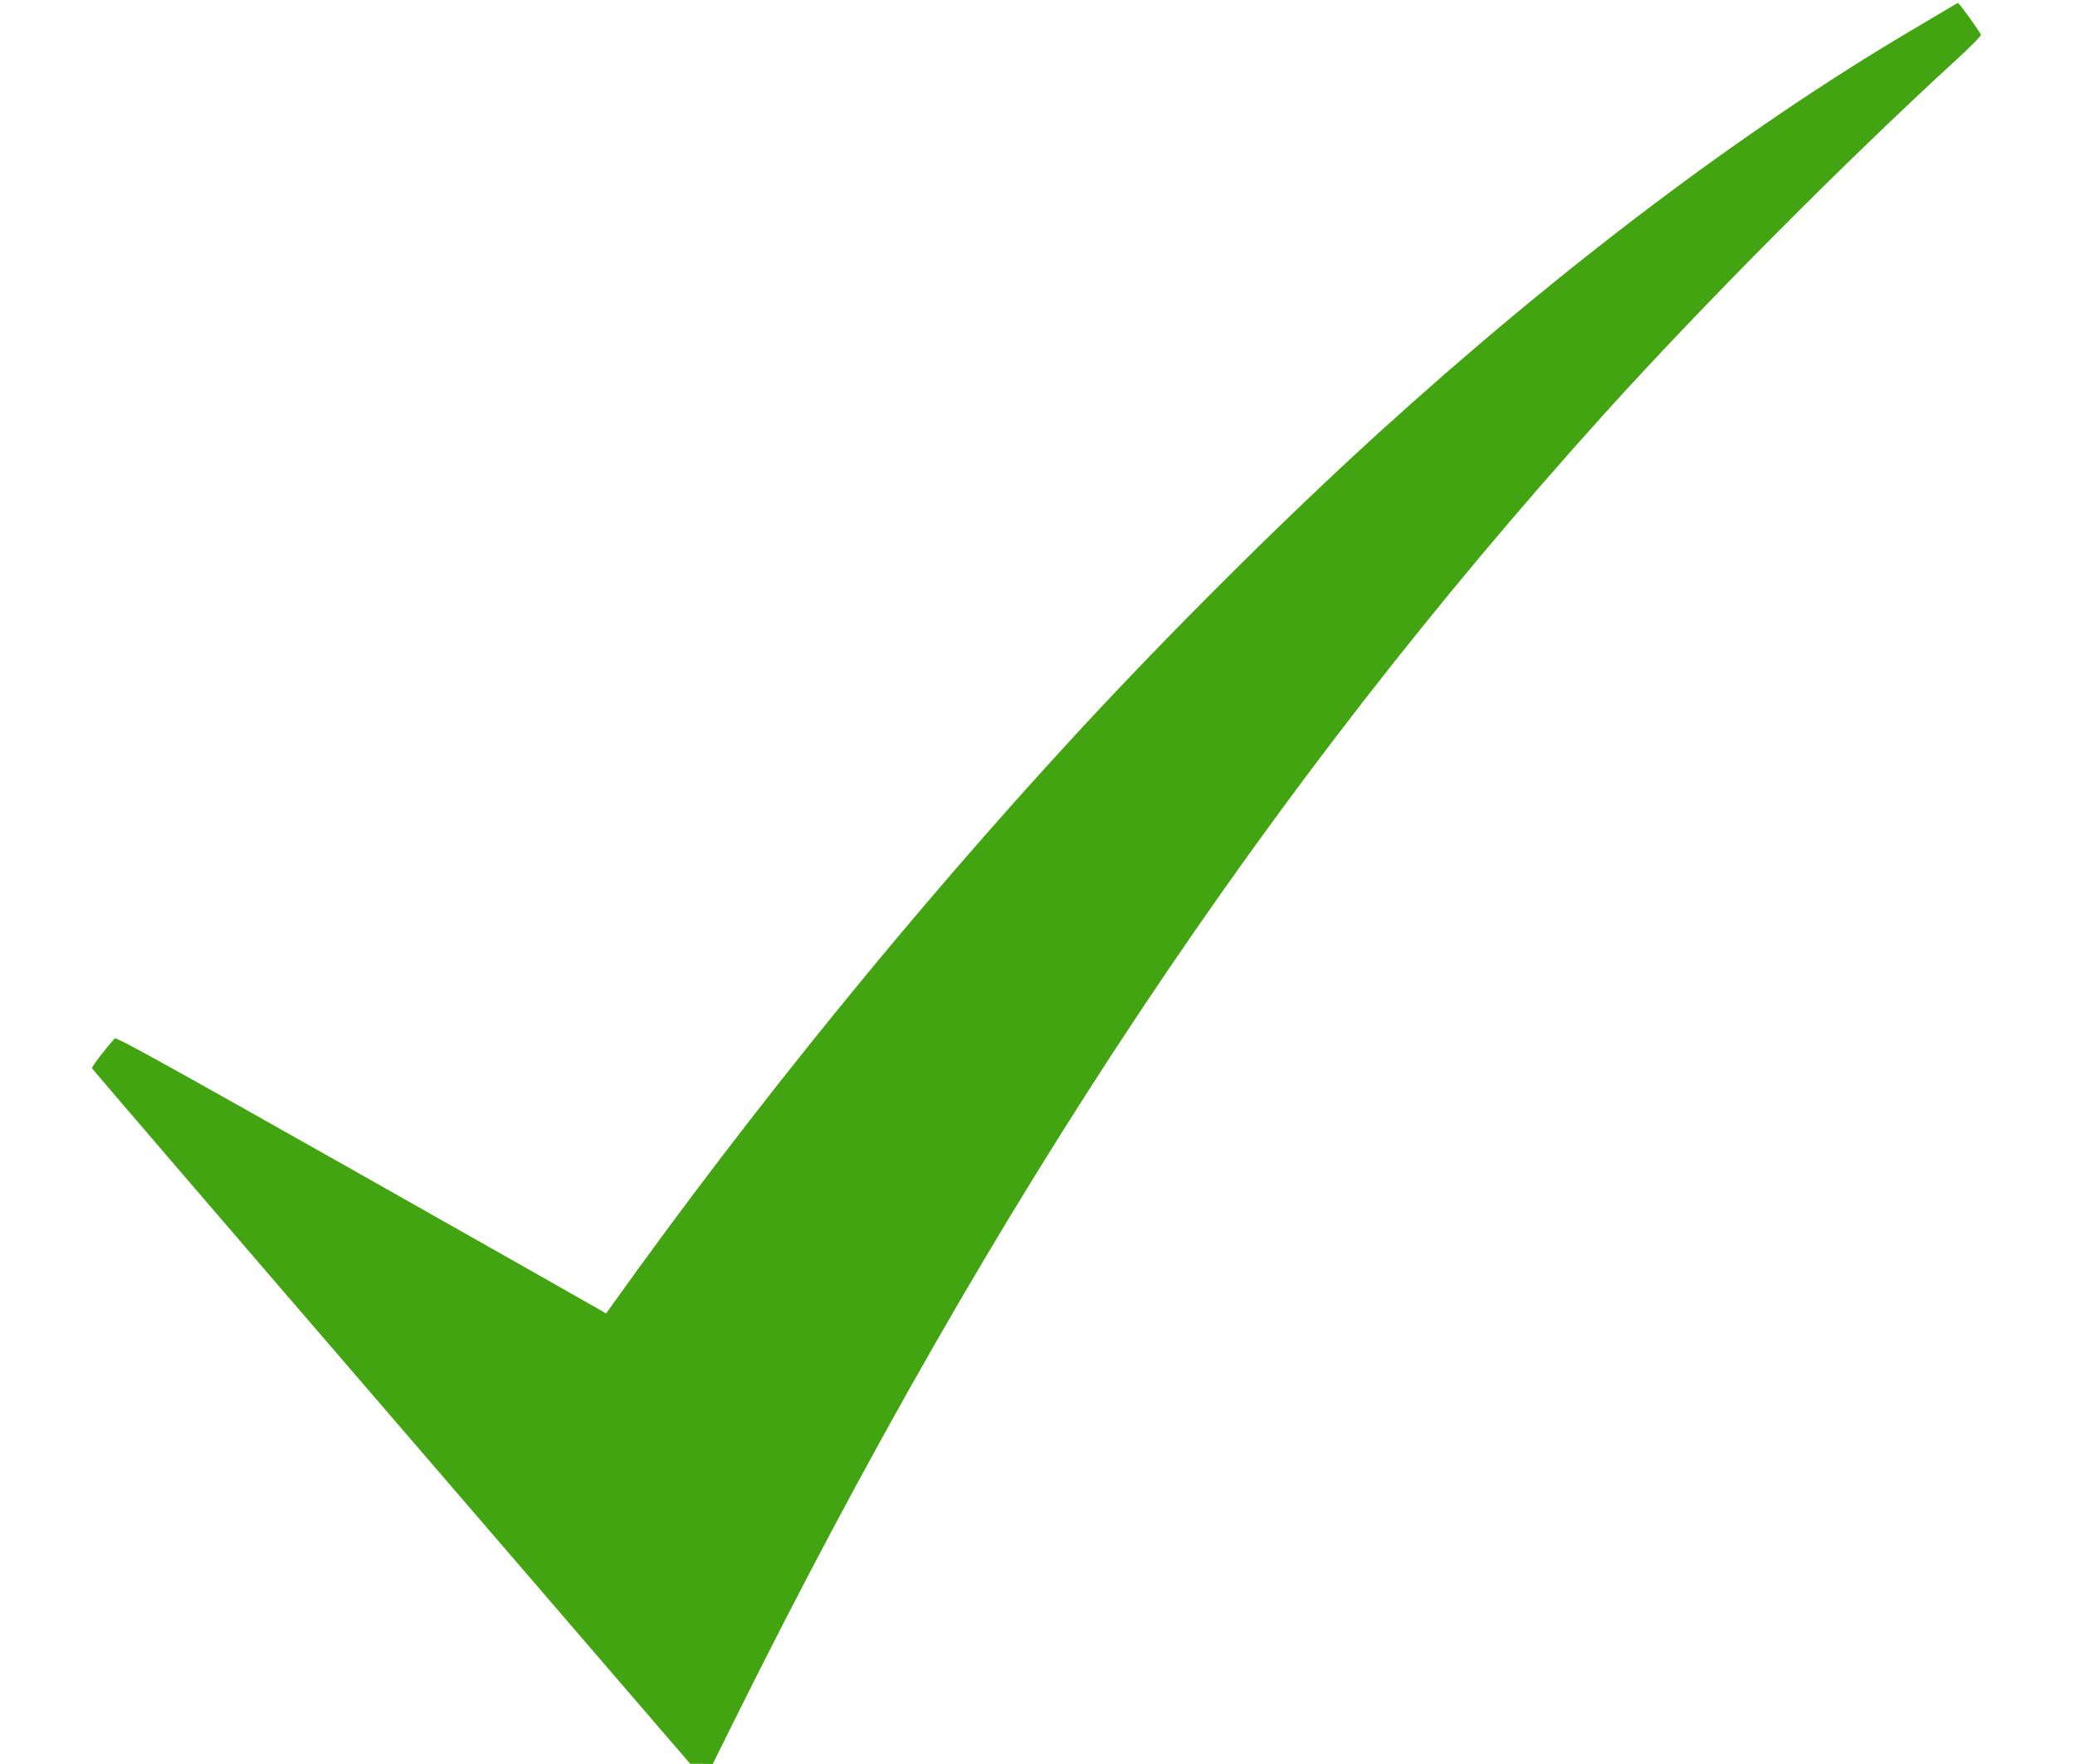
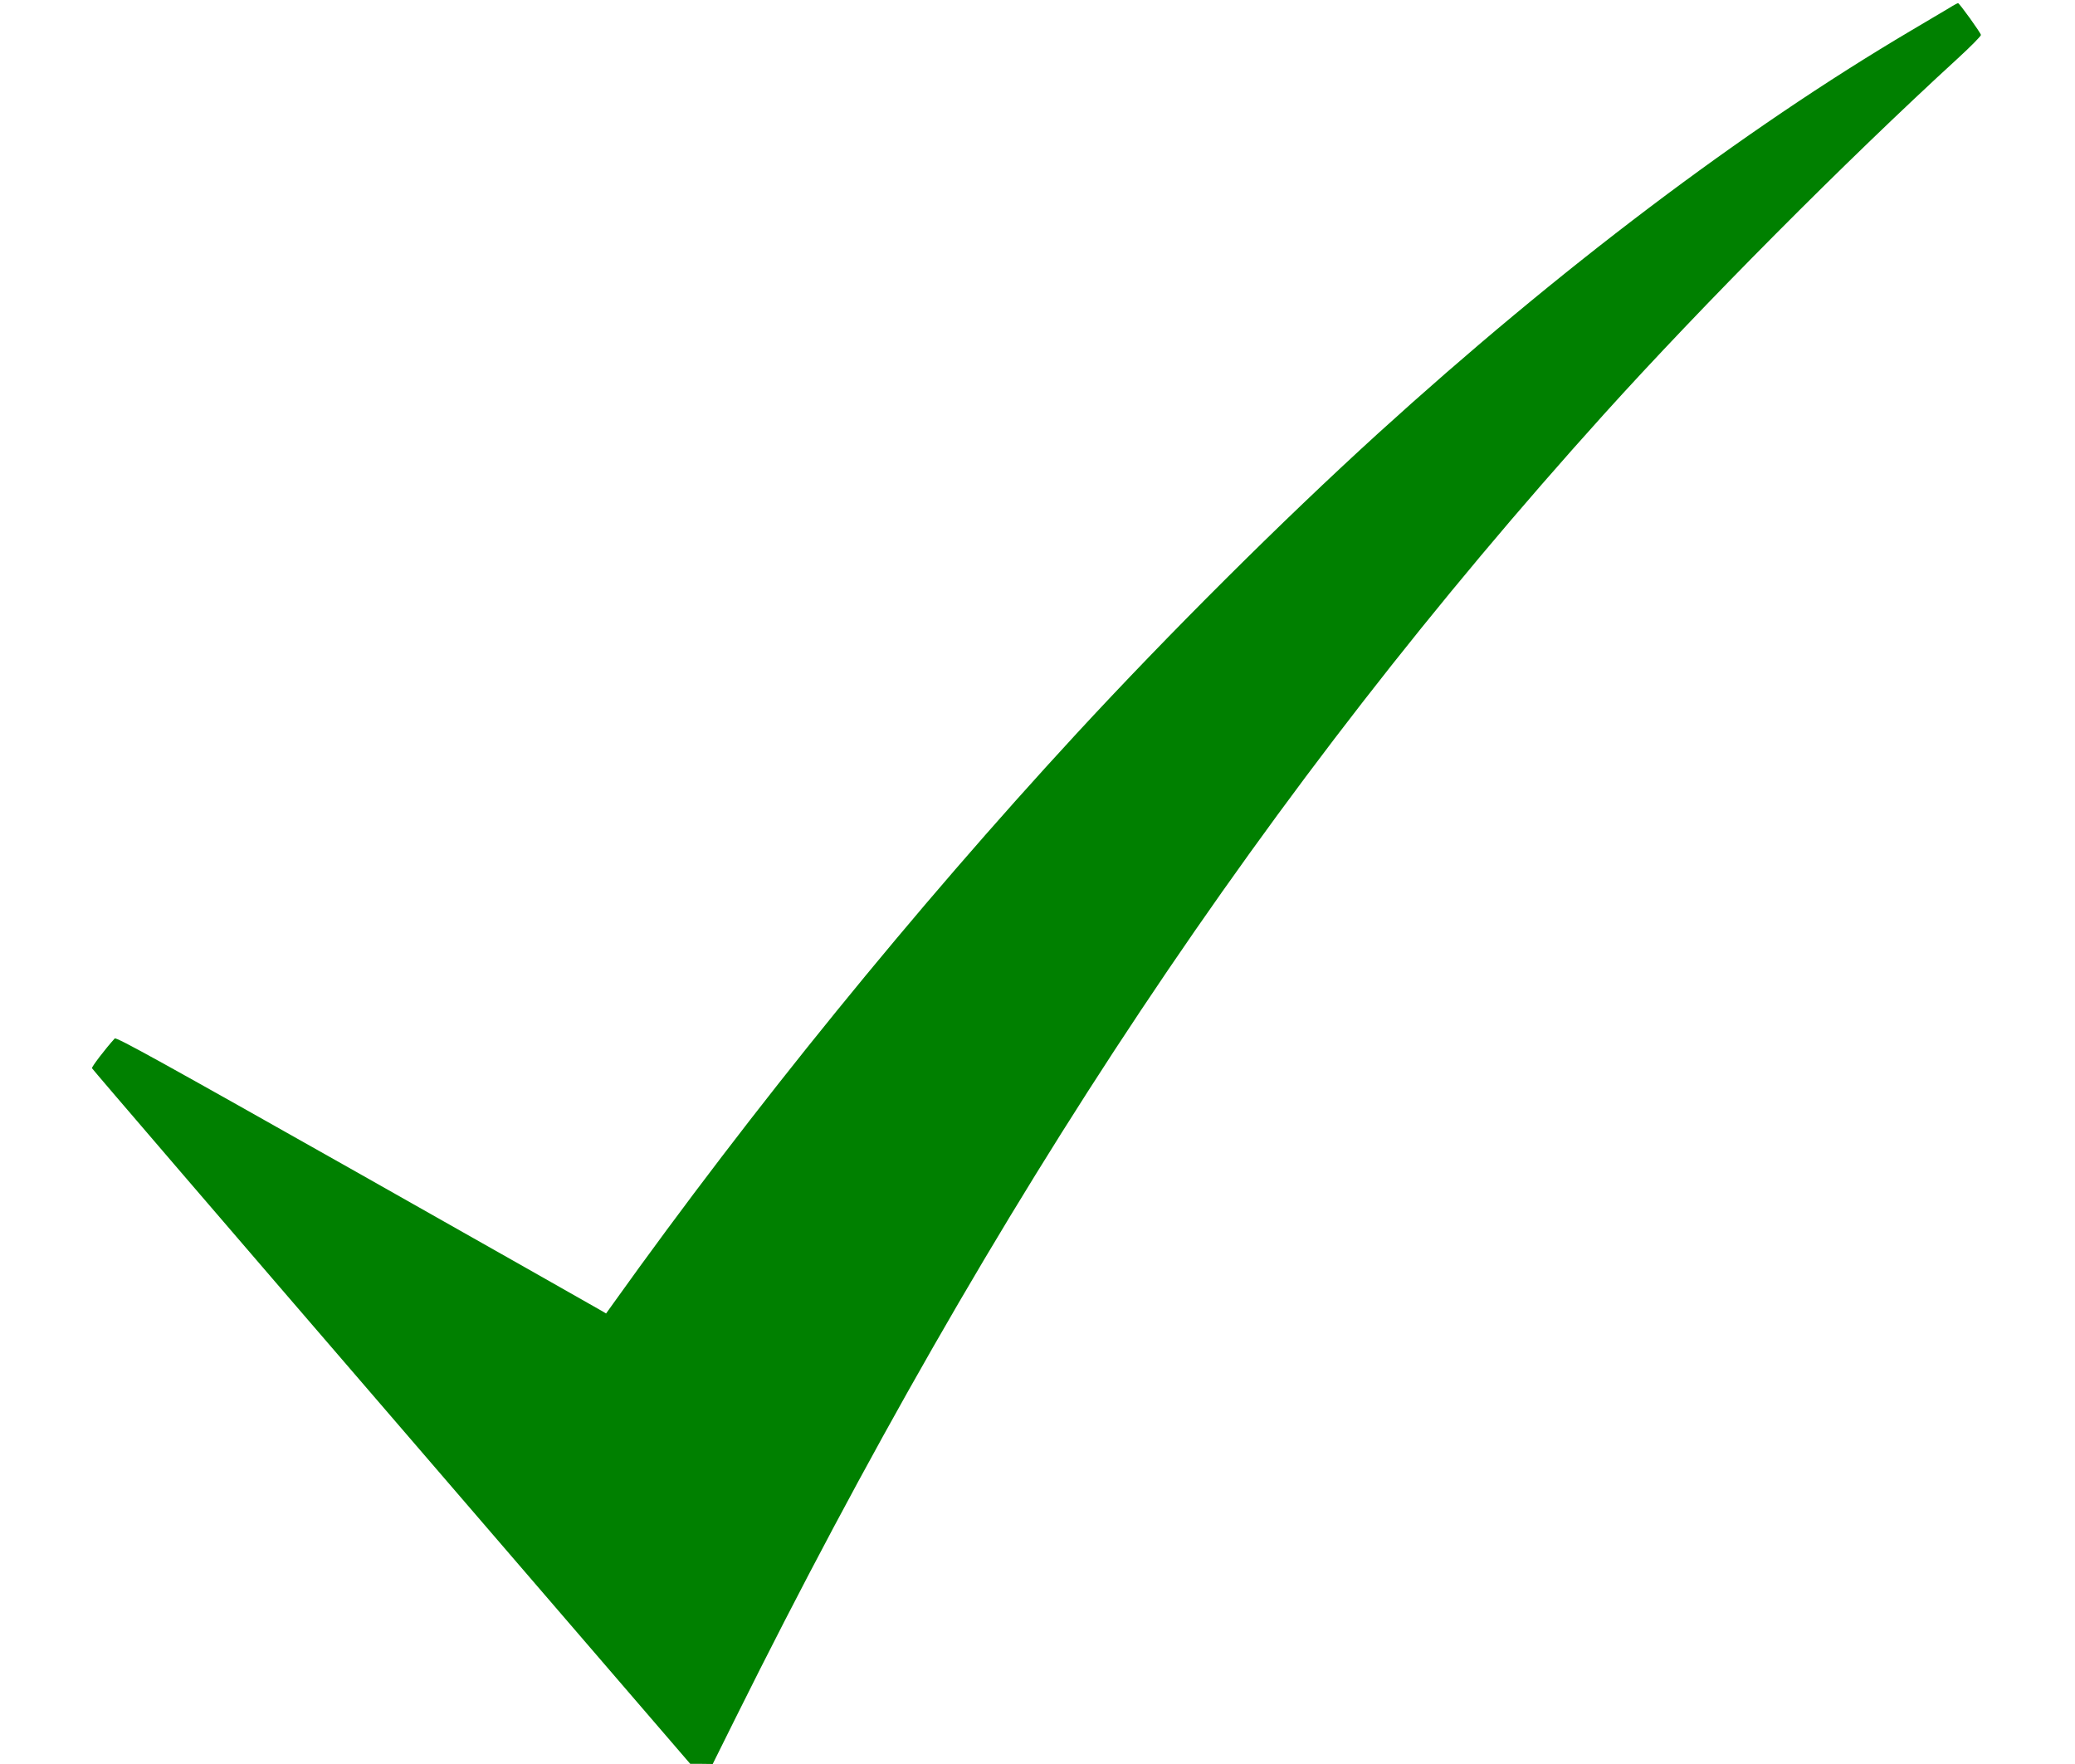
<svg xmlns="http://www.w3.org/2000/svg" version="1.0" width="20px" height="17px" viewBox="0 0 1280 1186" preserveAspectRatio="xMidYMid meet">
-   <g transform="translate(0,1186) scale(0.1,-0.1)" fill="#42a410" stroke="none">
+   <g transform="translate(0,1186) scale(0.1,-0.1)" fill="#008000" stroke="none">
    <path d="M12530 11806 c-30 -18 -145 -86 -255 -151 -1135 -671 -2368 -1603 -3585 -2709 -647 -589 -1403 -1342 -2030 -2021 -1085 -1176 -2180 -2523 -3113 -3829 l-48 -67 -32 19 c-18 11 -758 430 -1646 932 -1309 739 -1616 909 -1626 898 -62 -68 -156 -191 -153 -200 2 -6 908 -1061 2014 -2344 l2009 -2333 75 0 76 -1 153 308 c1743 3506 3579 6261 5840 8767 660 731 1624 1701 2381 2394 85 78 154 148 154 156 -2 15 -145 214 -154 214 -3 0 -30 -14 -60 -33z" />
  </g>
</svg>
